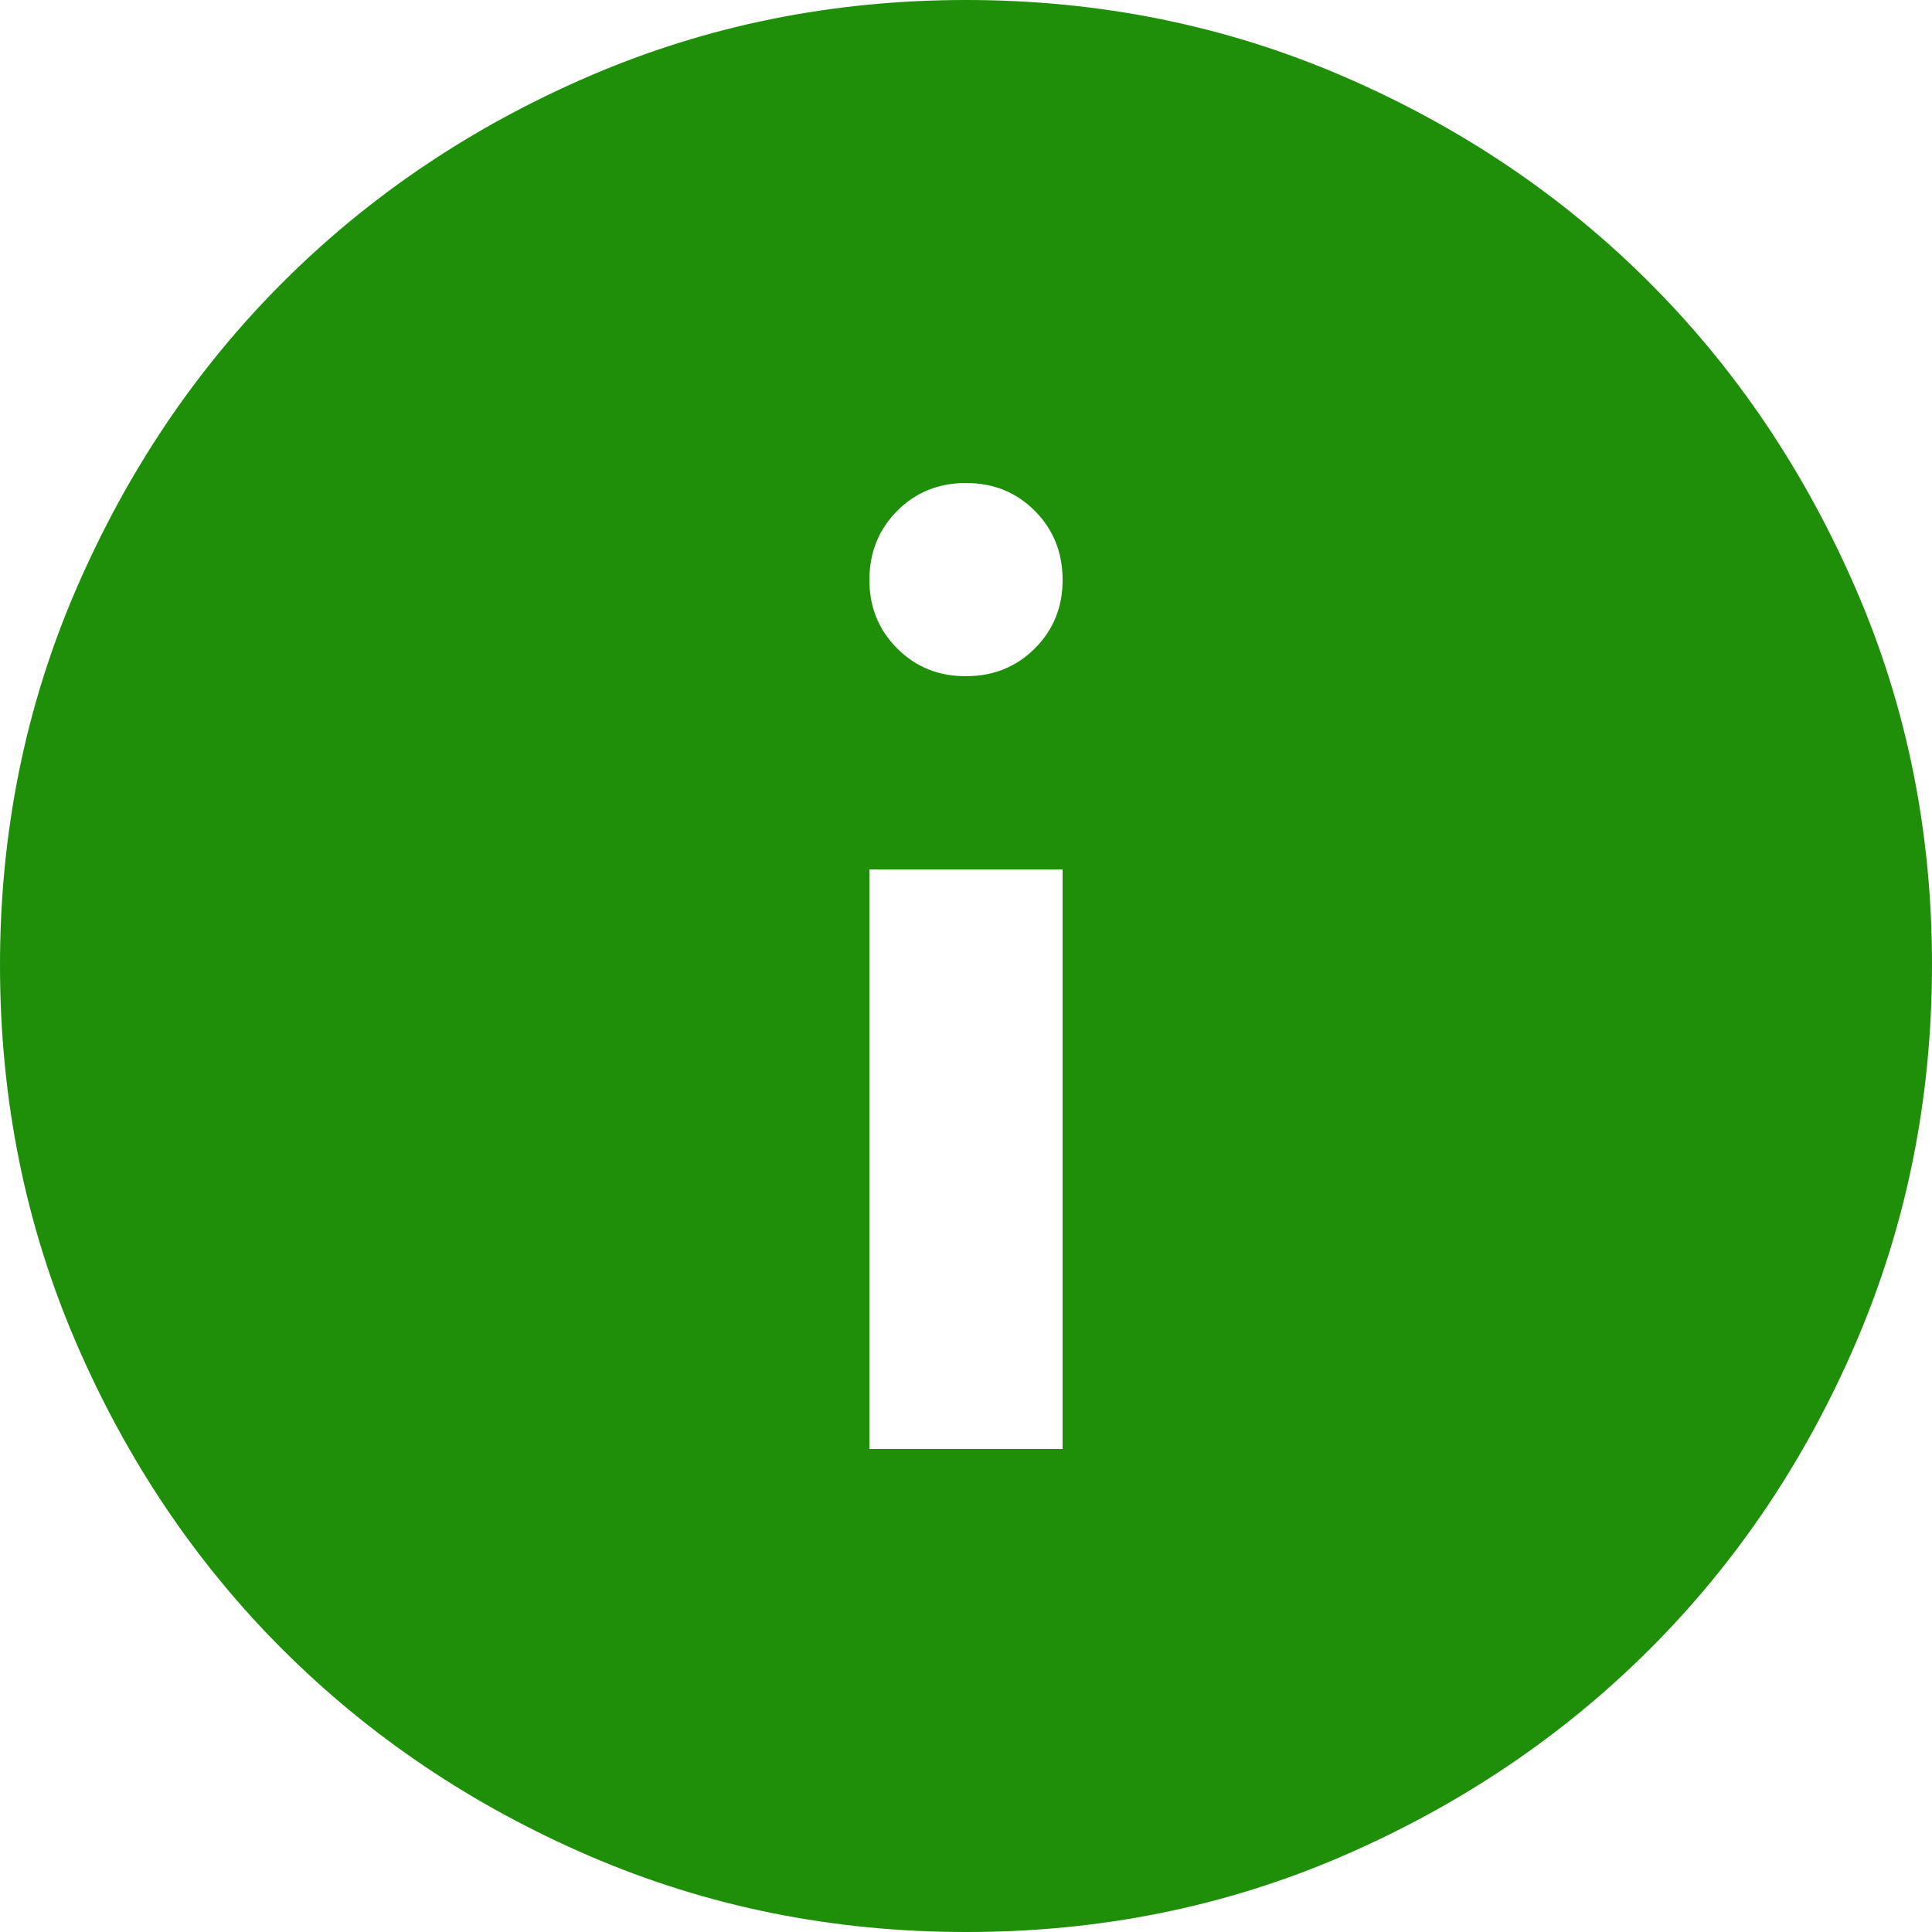
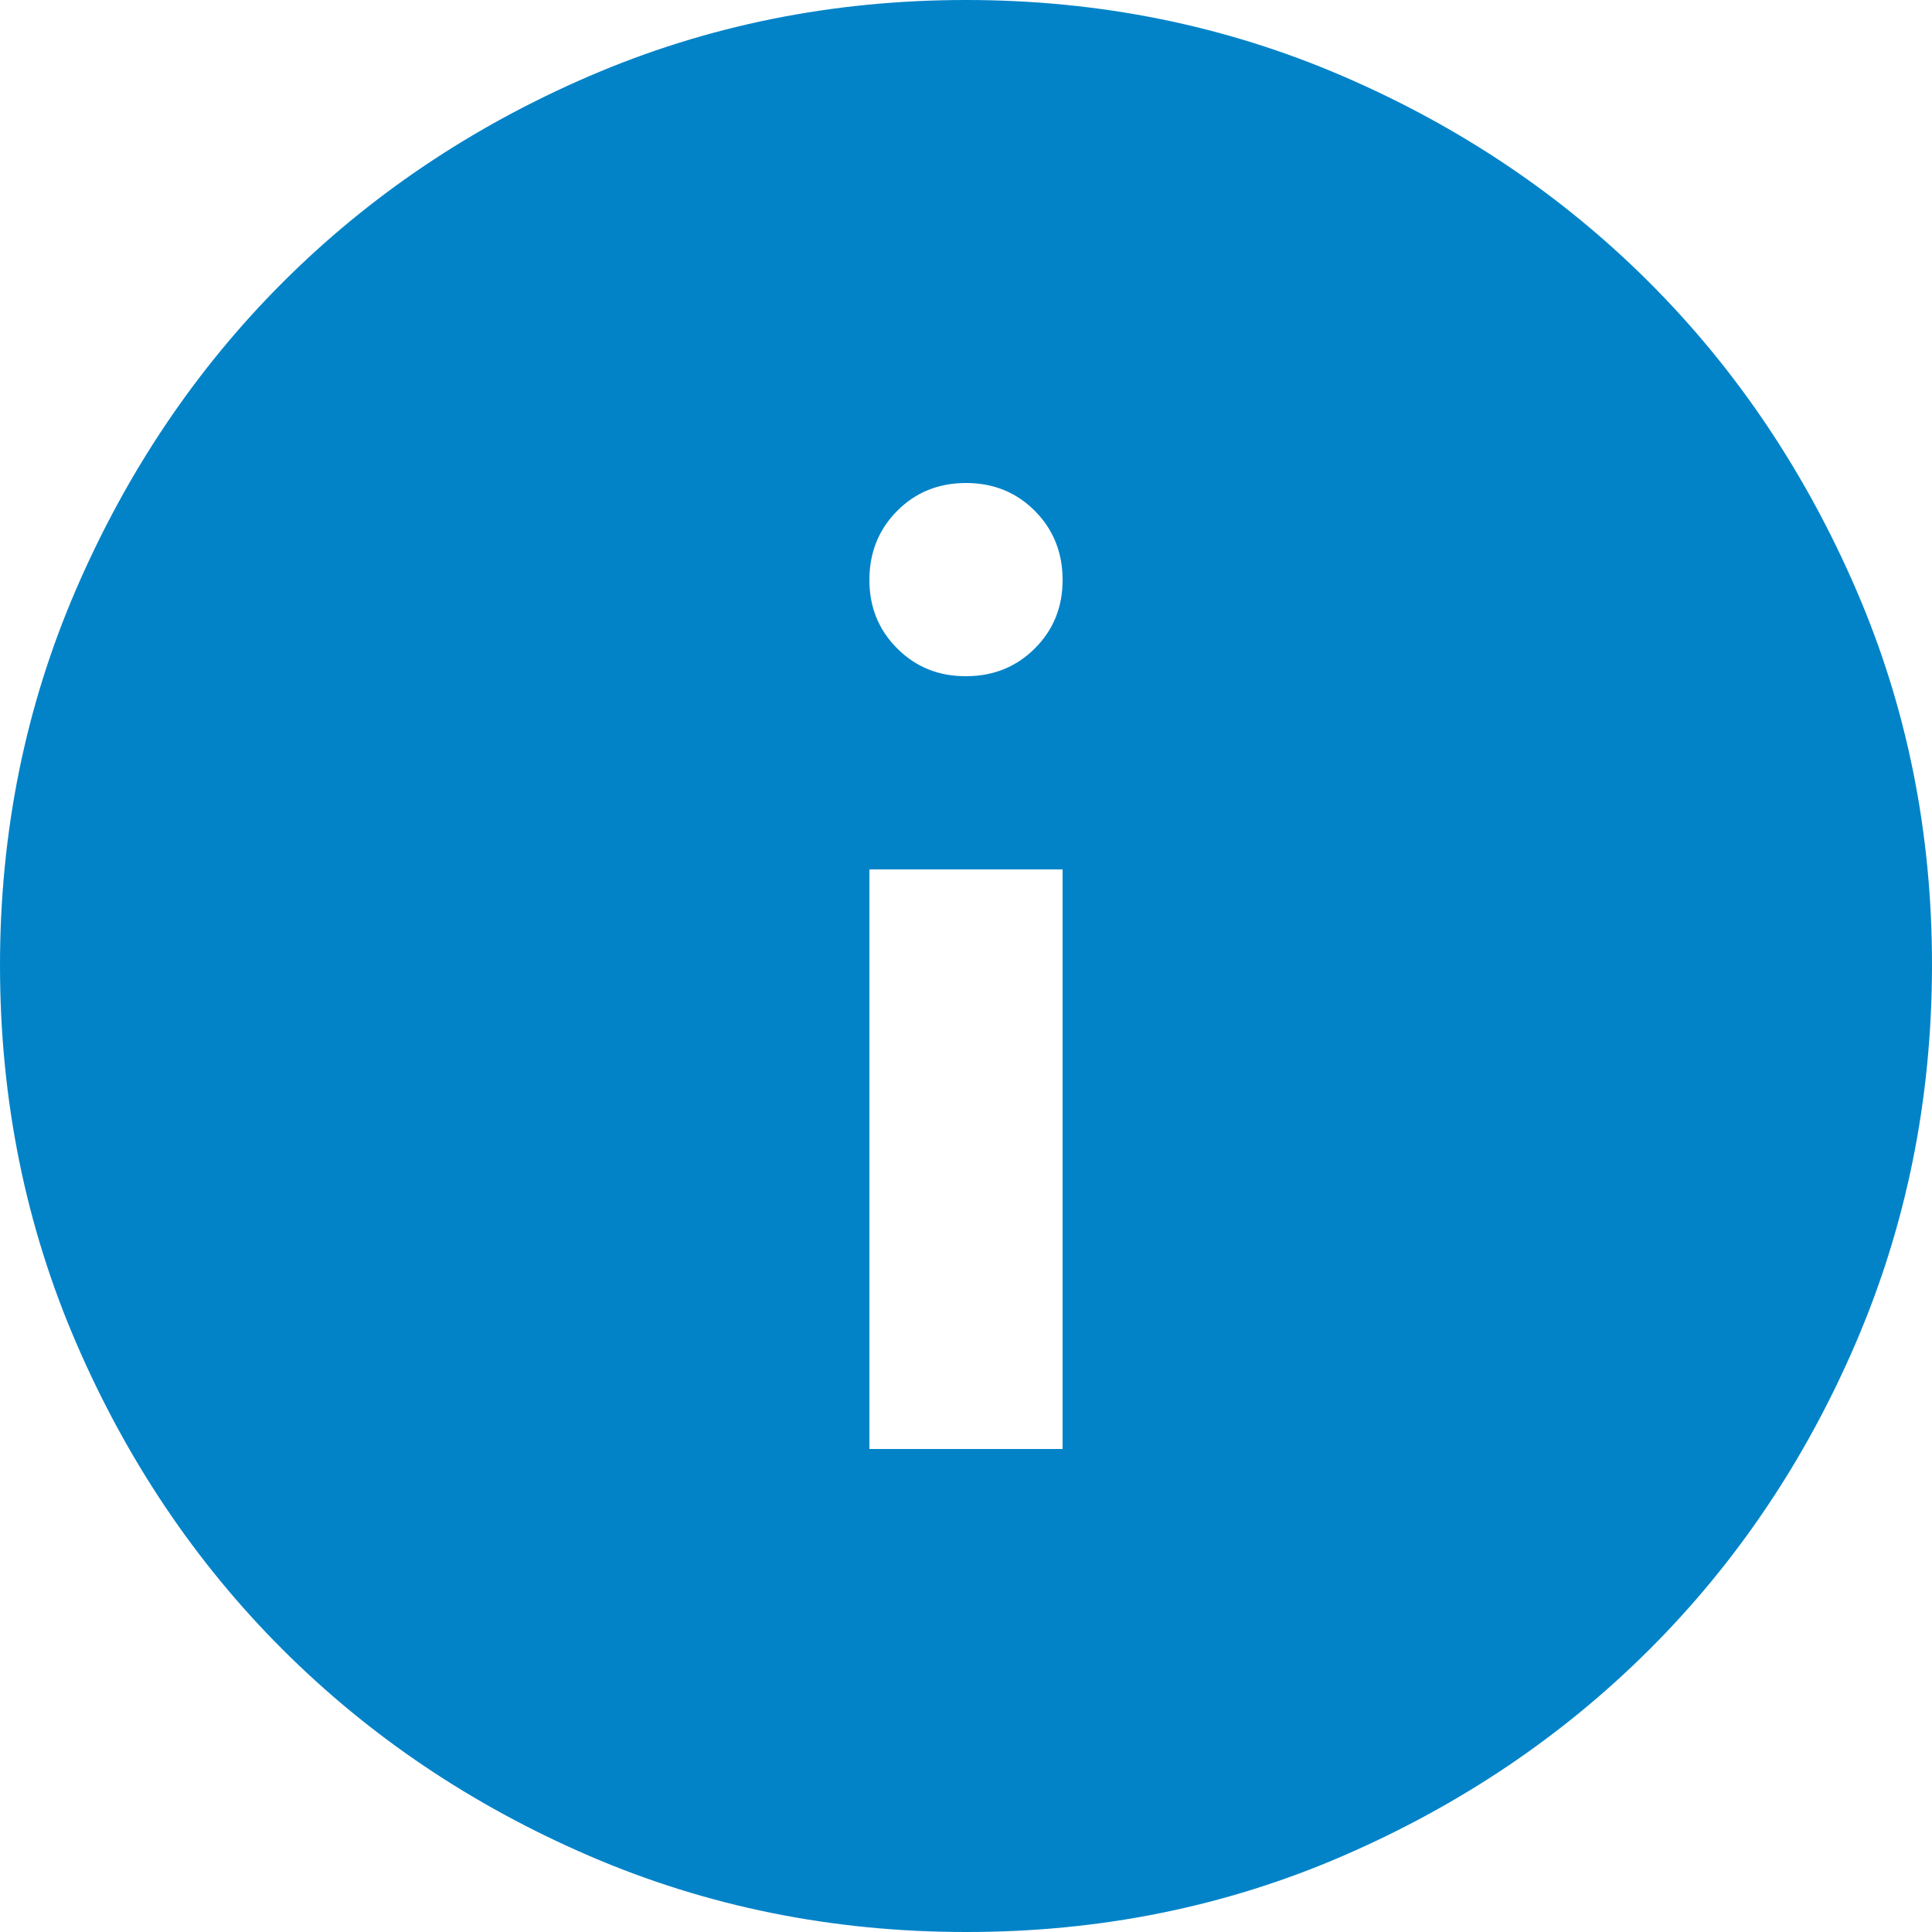
<svg xmlns="http://www.w3.org/2000/svg" width="20" height="20" viewBox="0 0 20 20" fill="none">
-   <path d="M9 15H11V9H9V15ZM10 7C10.283 7 10.521 6.904 10.713 6.712C10.905 6.52 11.001 6.283 11 6C10.999 5.717 10.903 5.48 10.712 5.288C10.521 5.096 10.283 5 10 5C9.717 5 9.479 5.096 9.288 5.288C9.097 5.48 9.001 5.717 9 6C8.999 6.283 9.095 6.52 9.288 6.713C9.481 6.906 9.718 7.001 10 7ZM10 20C8.617 20 7.317 19.737 6.1 19.212C4.883 18.687 3.825 17.974 2.925 17.075C2.025 16.176 1.313 15.117 0.788 13.9C0.263 12.683 0.001 11.383 1.26582e-06 10C-0.001 8.617 0.262 7.317 0.788 6.1C1.314 4.883 2.026 3.824 2.925 2.925C3.824 2.026 4.882 1.313 6.1 0.788C7.318 0.263 8.618 0 10 0C11.382 0 12.682 0.263 13.9 0.788C15.118 1.313 16.176 2.026 17.075 2.925C17.974 3.824 18.686 4.883 19.213 6.1C19.74 7.317 20.002 8.617 20 10C19.998 11.383 19.735 12.683 19.212 13.9C18.689 15.117 17.976 16.176 17.075 17.075C16.174 17.974 15.115 18.687 13.9 19.213C12.685 19.739 11.385 20.001 10 20Z" fill="#1F8F0A" />
+   <path d="M9 15H11V9H9V15ZM10 7C10.283 7 10.521 6.904 10.713 6.712C10.905 6.52 11.001 6.283 11 6C10.999 5.717 10.903 5.48 10.712 5.288C10.521 5.096 10.283 5 10 5C9.717 5 9.479 5.096 9.288 5.288C9.097 5.48 9.001 5.717 9 6C8.999 6.283 9.095 6.52 9.288 6.713C9.481 6.906 9.718 7.001 10 7ZM10 20C8.617 20 7.317 19.737 6.1 19.212C4.883 18.687 3.825 17.974 2.925 17.075C2.025 16.176 1.313 15.117 0.788 13.9C0.263 12.683 0.001 11.383 1.26582e-06 10C-0.001 8.617 0.262 7.317 0.788 6.1C1.314 4.883 2.026 3.824 2.925 2.925C3.824 2.026 4.882 1.313 6.1 0.788C7.318 0.263 8.618 0 10 0C11.382 0 12.682 0.263 13.9 0.788C15.118 1.313 16.176 2.026 17.075 2.925C17.974 3.824 18.686 4.883 19.213 6.1C19.74 7.317 20.002 8.617 20 10C19.998 11.383 19.735 12.683 19.212 13.9C18.689 15.117 17.976 16.176 17.075 17.075C16.174 17.974 15.115 18.687 13.9 19.213C12.685 19.739 11.385 20.001 10 20Z" fill="#0283c8" />
</svg>
